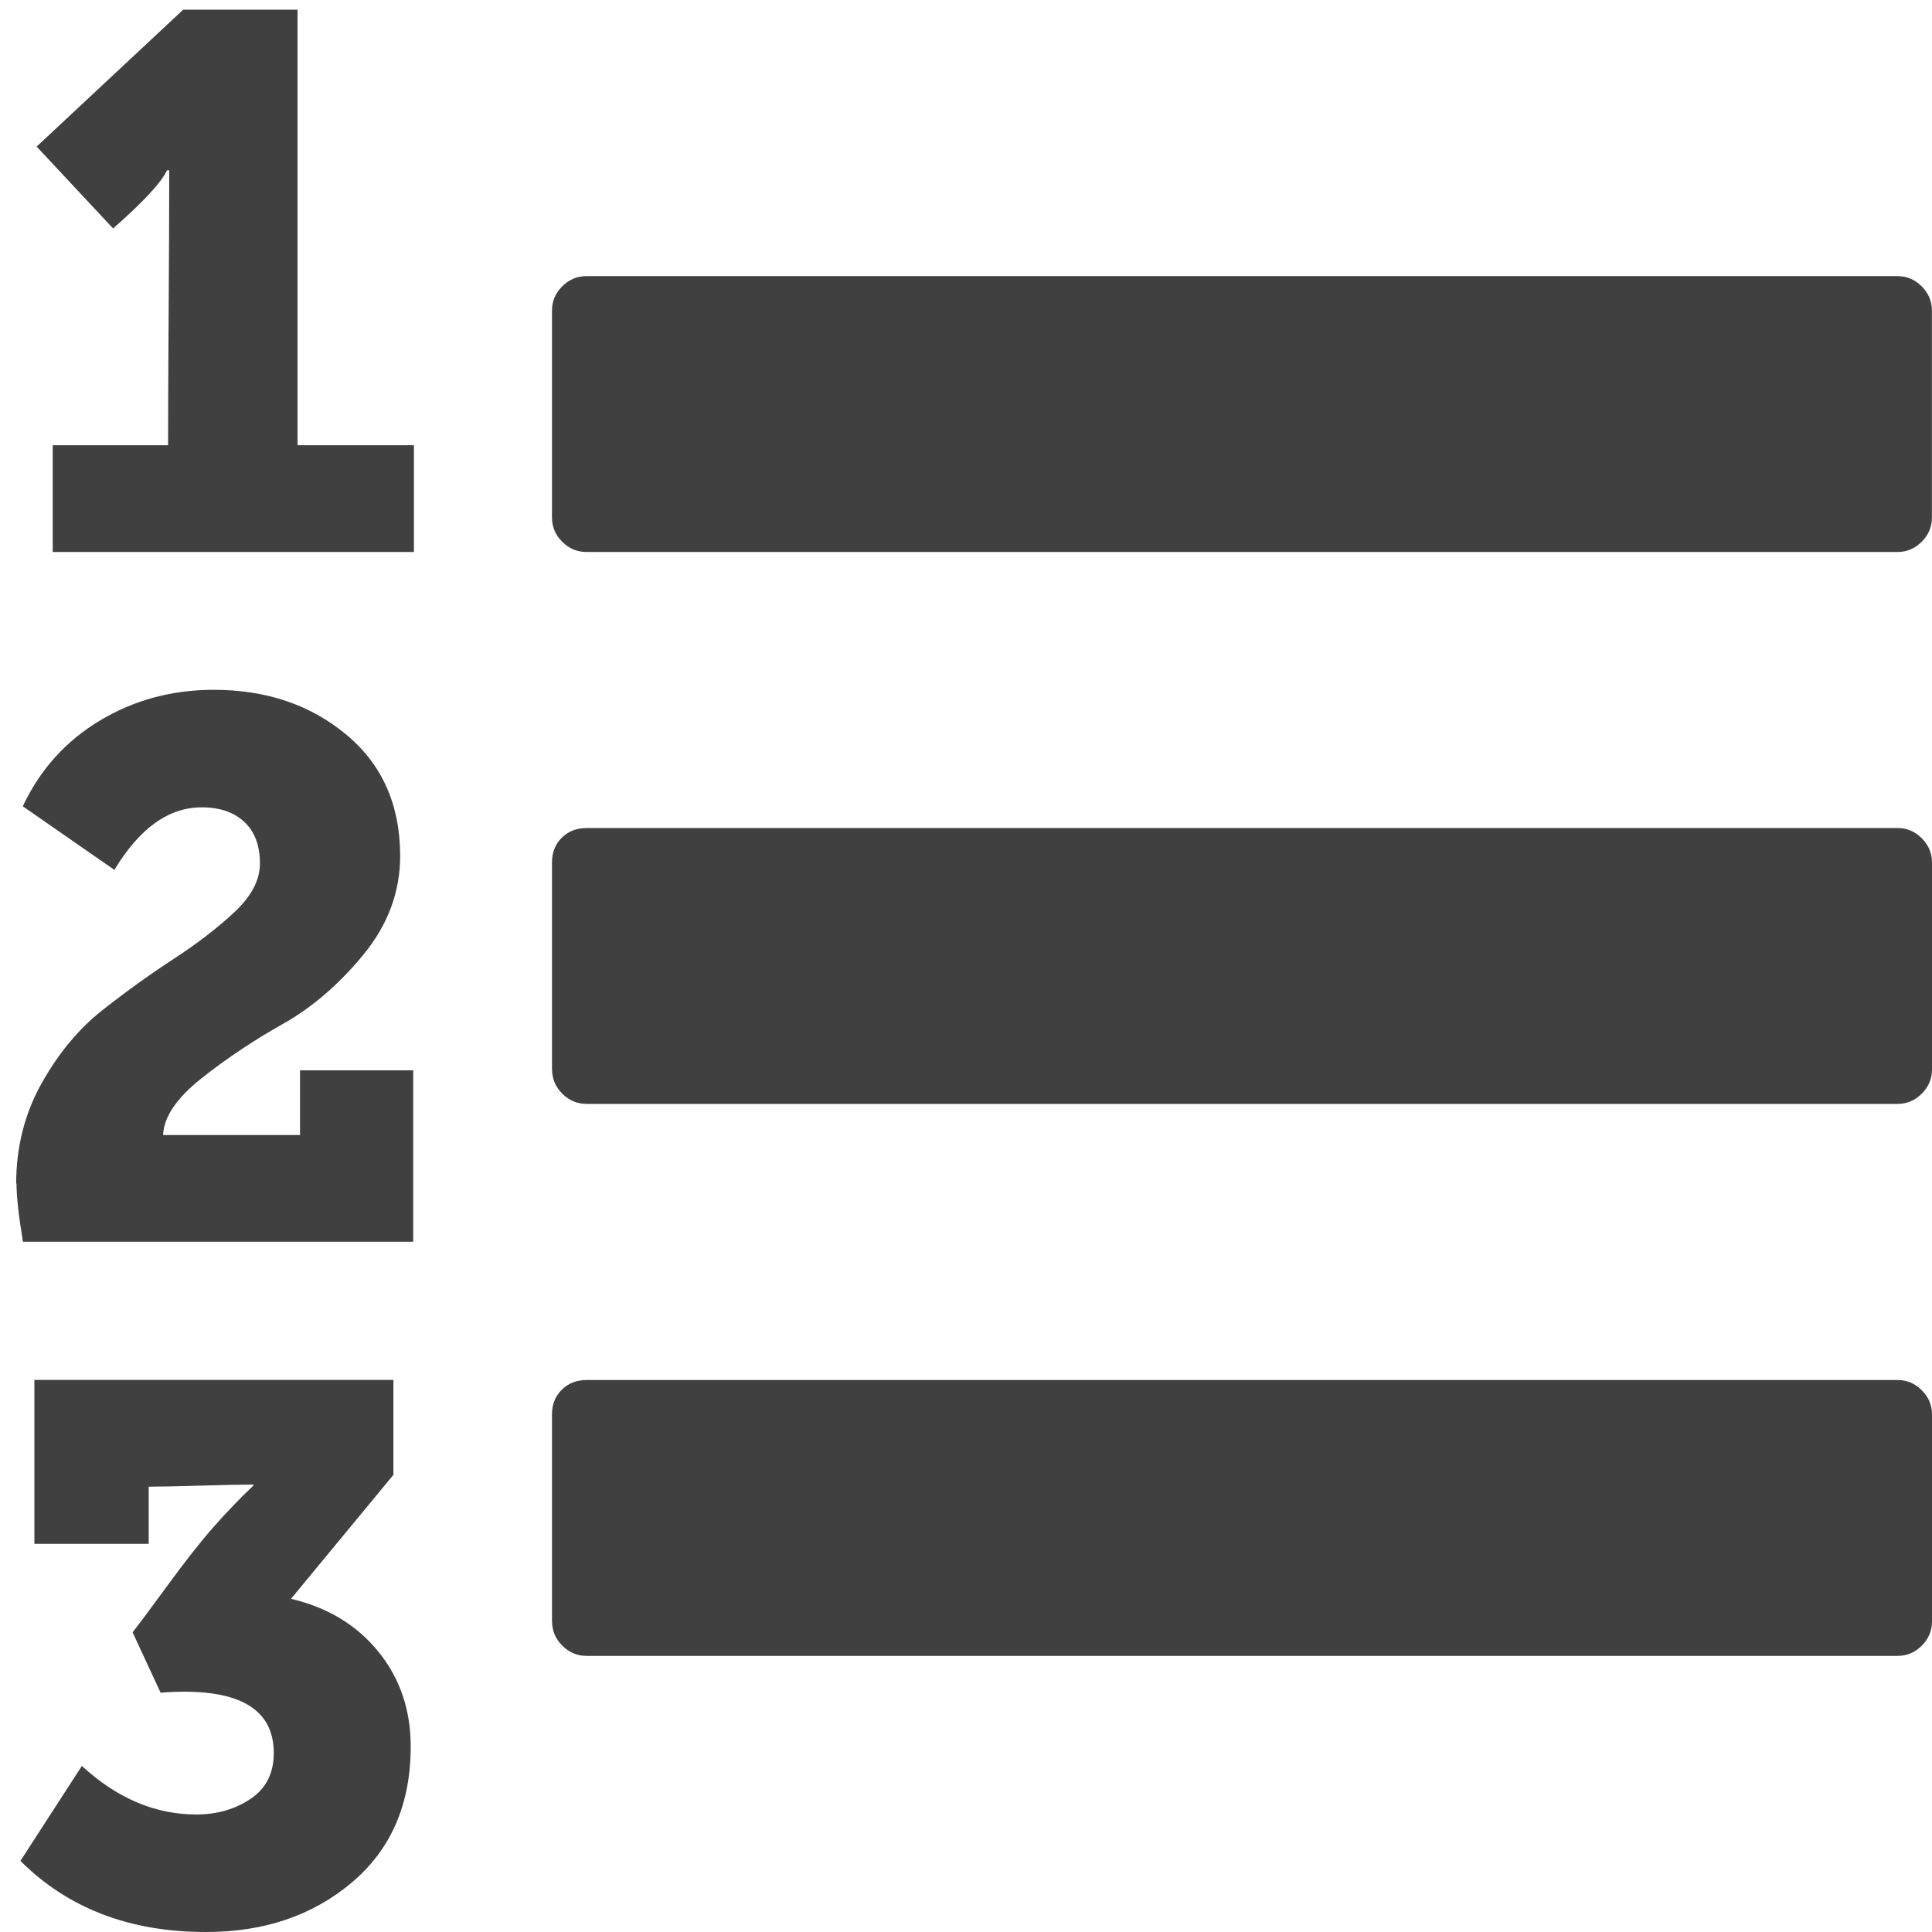
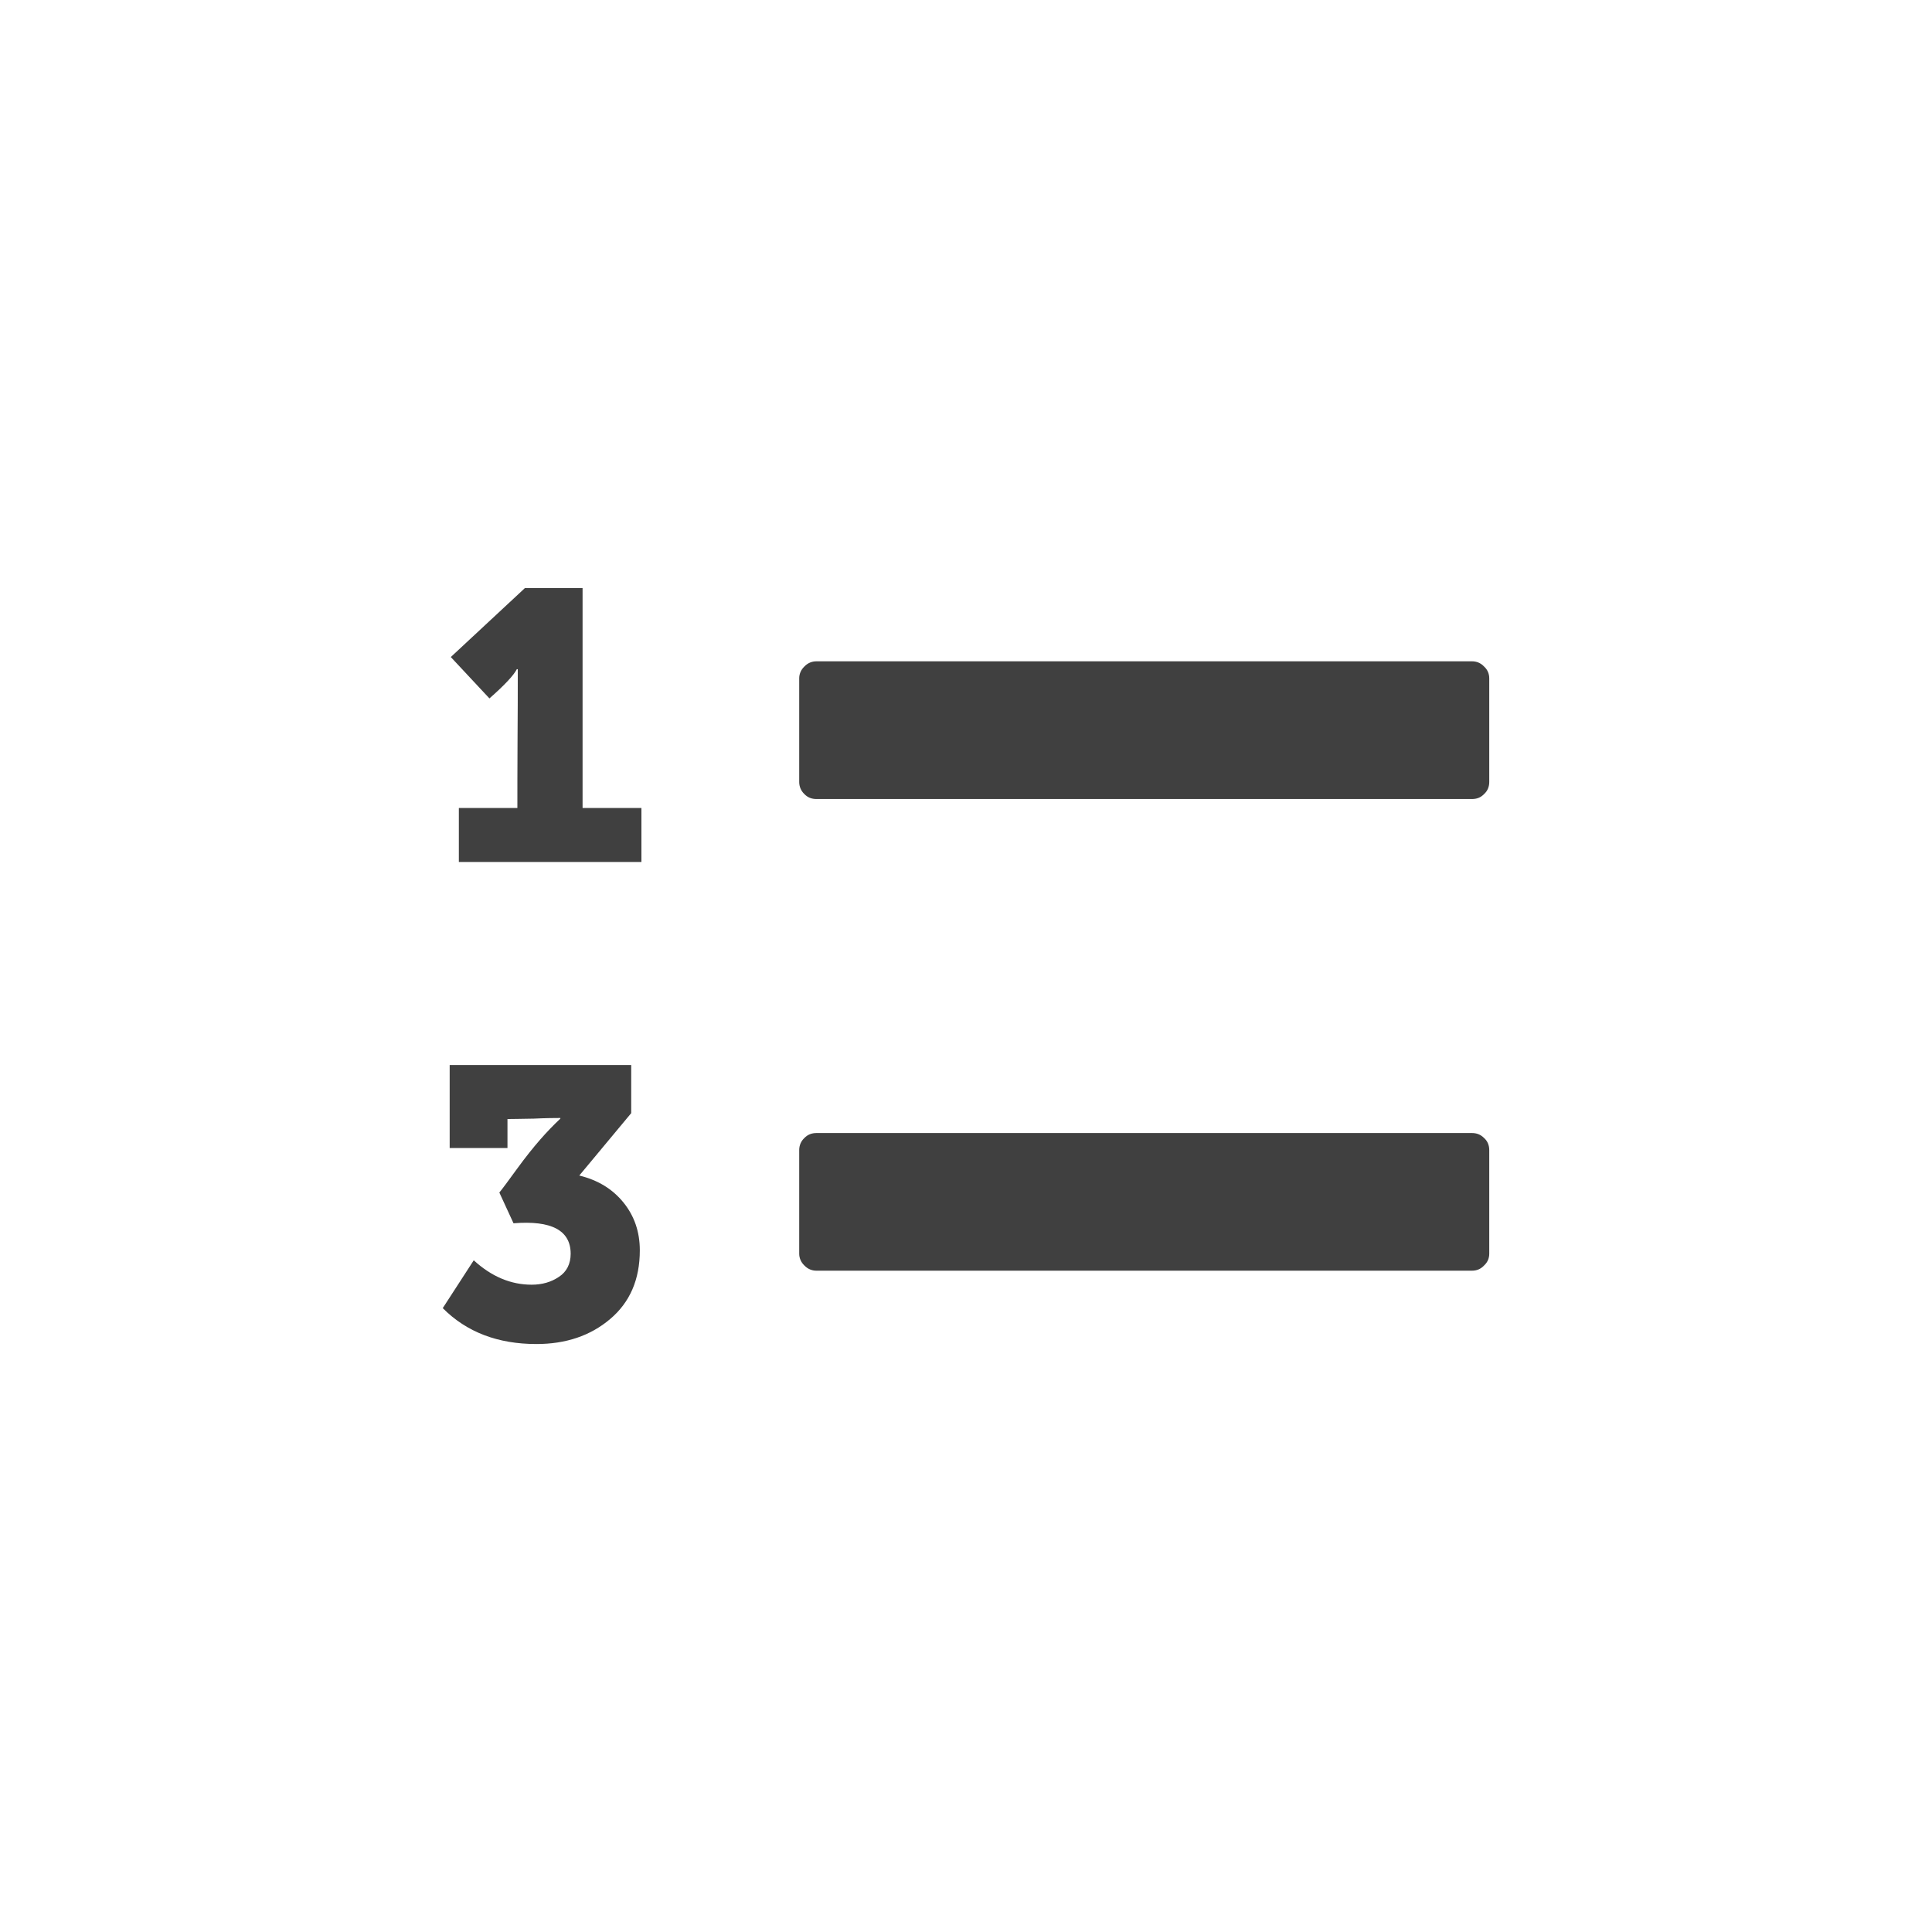
- <svg xmlns="http://www.w3.org/2000/svg" version="1.1" width="24" height="24" viewBox="0 0 24 24">
+ <svg xmlns="http://www.w3.org/2000/svg" version="1.1" id="Layer_1" x="0px" y="0px" width="24px" height="24px" viewBox="-305.5 396.5 24 24" enable-background="new -305.5 396.5 24 24" xml:space="preserve">
  <g>
-     <line stroke-width="1" x1="" y1="" x2="" y2="" stroke="#449FDB" opacity="" />
+     <line fill="none" stroke="#449FDB" x1="0" y1="0" x2="0" y2="0" />
  </g>
-   <path d="M0.201 14.705q0-0.683 0.315-1.246t0.757-0.911 0.884-0.636 0.757-0.583 0.315-0.603q0-0.335-0.194-0.516t-0.529-0.181q-0.616 0-1.085 0.777l-1.138-0.79q0.321-0.683 0.958-1.065t1.413-0.382q0.978 0 1.647 0.556t0.67 1.507q0 0.67-0.455 1.225t-1.004 0.864-1.011 0.676-0.475 0.703h1.701v-0.804h1.406v2.129h-4.848q-0.080-0.482-0.080-0.723zM0.254 23.116l0.763-1.179q0.656 0.603 1.42 0.603 0.388 0 0.676-0.194t0.288-0.569q0-0.857-1.406-0.75l-0.348-0.75q0.107-0.134 0.435-0.583t0.569-0.723 0.496-0.516v-0.013q-0.214 0-0.65 0.013t-0.65 0.013v0.71h-1.42v-2.036h4.46v1.179l-1.272 1.54q0.683 0.161 1.085 0.656t0.402 1.179q0 1.071-0.73 1.688t-1.815 0.616q-1.42 0-2.304-0.884zM0.455 1.821l1.821-1.701h1.42v5.411h1.446v1.326h-4.487v-1.326h1.433q0-0.549 0.007-1.634t0.007-1.621v-0.161h-0.027q-0.107 0.228-0.67 0.723zM6.857 20.143v-2.571q0-0.188 0.121-0.308t0.308-0.121h16.286q0.174 0 0.301 0.127t0.127 0.301v2.571q0 0.174-0.127 0.301t-0.301 0.127h-16.286q-0.174 0-0.301-0.127t-0.127-0.301zM6.857 13.286v-2.571q0-0.188 0.121-0.308t0.308-0.121h16.286q0.174 0 0.301 0.127t0.127 0.301v2.571q0 0.174-0.127 0.301t-0.301 0.127h-16.286q-0.174 0-0.301-0.127t-0.127-0.301zM6.857 6.429v-2.571q0-0.174 0.127-0.301t0.301-0.127h16.286q0.174 0 0.301 0.127t0.127 0.301v2.571q0 0.174-0.127 0.301t-0.301 0.127h-16.286q-0.174 0-0.301-0.127t-0.127-0.301z" fill="#404040" />
+   <path fill="#404040" d="M-300,412.75l0.385-0.594c0.221,0.202,0.46,0.303,0.719,0.303c0.129,0,0.243-0.032,0.34-0.098  c0.096-0.063,0.145-0.162,0.145-0.286c0-0.291-0.238-0.417-0.71-0.379l-0.176-0.382c0.037-0.044,0.108-0.141,0.218-0.292  c0.112-0.154,0.207-0.271,0.289-0.365s0.165-0.18,0.251-0.261v-0.008c-0.073,0-0.181,0.001-0.328,0.008  c-0.146,0.002-0.258,0.005-0.329,0.005v0.36h-0.718v-1.031h2.255v0.598l-0.645,0.775c0.23,0.056,0.412,0.166,0.549,0.335  c0.135,0.167,0.203,0.364,0.203,0.594c0,0.363-0.123,0.646-0.369,0.854s-0.551,0.31-0.916,0.31  C-299.314,413.196-299.703,413.049-300,412.75L-300,412.75z M-299.9,404.662l0.921-0.857h0.716v2.732h0.731v0.671h-2.268v-0.671  h0.727c0-0.183,0-0.461,0.002-0.827c0.003-0.367,0.003-0.636,0.003-0.818v-0.079h-0.012c-0.037,0.074-0.15,0.196-0.34,0.363  L-299.9,404.662z" />
+   <path fill="#404040" d="M-295.572,412.074v-1.287c0-0.058,0.022-0.111,0.064-0.15c0.042-0.044,0.093-0.062,0.151-0.062h8.142  c0.059,0,0.109,0.019,0.151,0.062c0.044,0.039,0.064,0.092,0.064,0.15v1.287c0,0.055-0.02,0.106-0.064,0.146  c-0.042,0.045-0.092,0.065-0.151,0.065h-8.142c-0.058,0-0.109-0.021-0.151-0.065C-295.549,412.181-295.572,412.129-295.572,412.074z   M-295.572,406.214v-1.288c0-0.054,0.022-0.106,0.064-0.146c0.042-0.044,0.093-0.065,0.151-0.065h8.142  c0.059,0,0.109,0.021,0.151,0.065c0.044,0.04,0.064,0.092,0.064,0.146v1.288c0,0.058-0.02,0.11-0.064,0.15  c-0.042,0.044-0.092,0.062-0.151,0.062h-8.142c-0.058,0-0.109-0.018-0.151-0.062C-295.55,406.324-295.572,406.271-295.572,406.214z" />
</svg>
